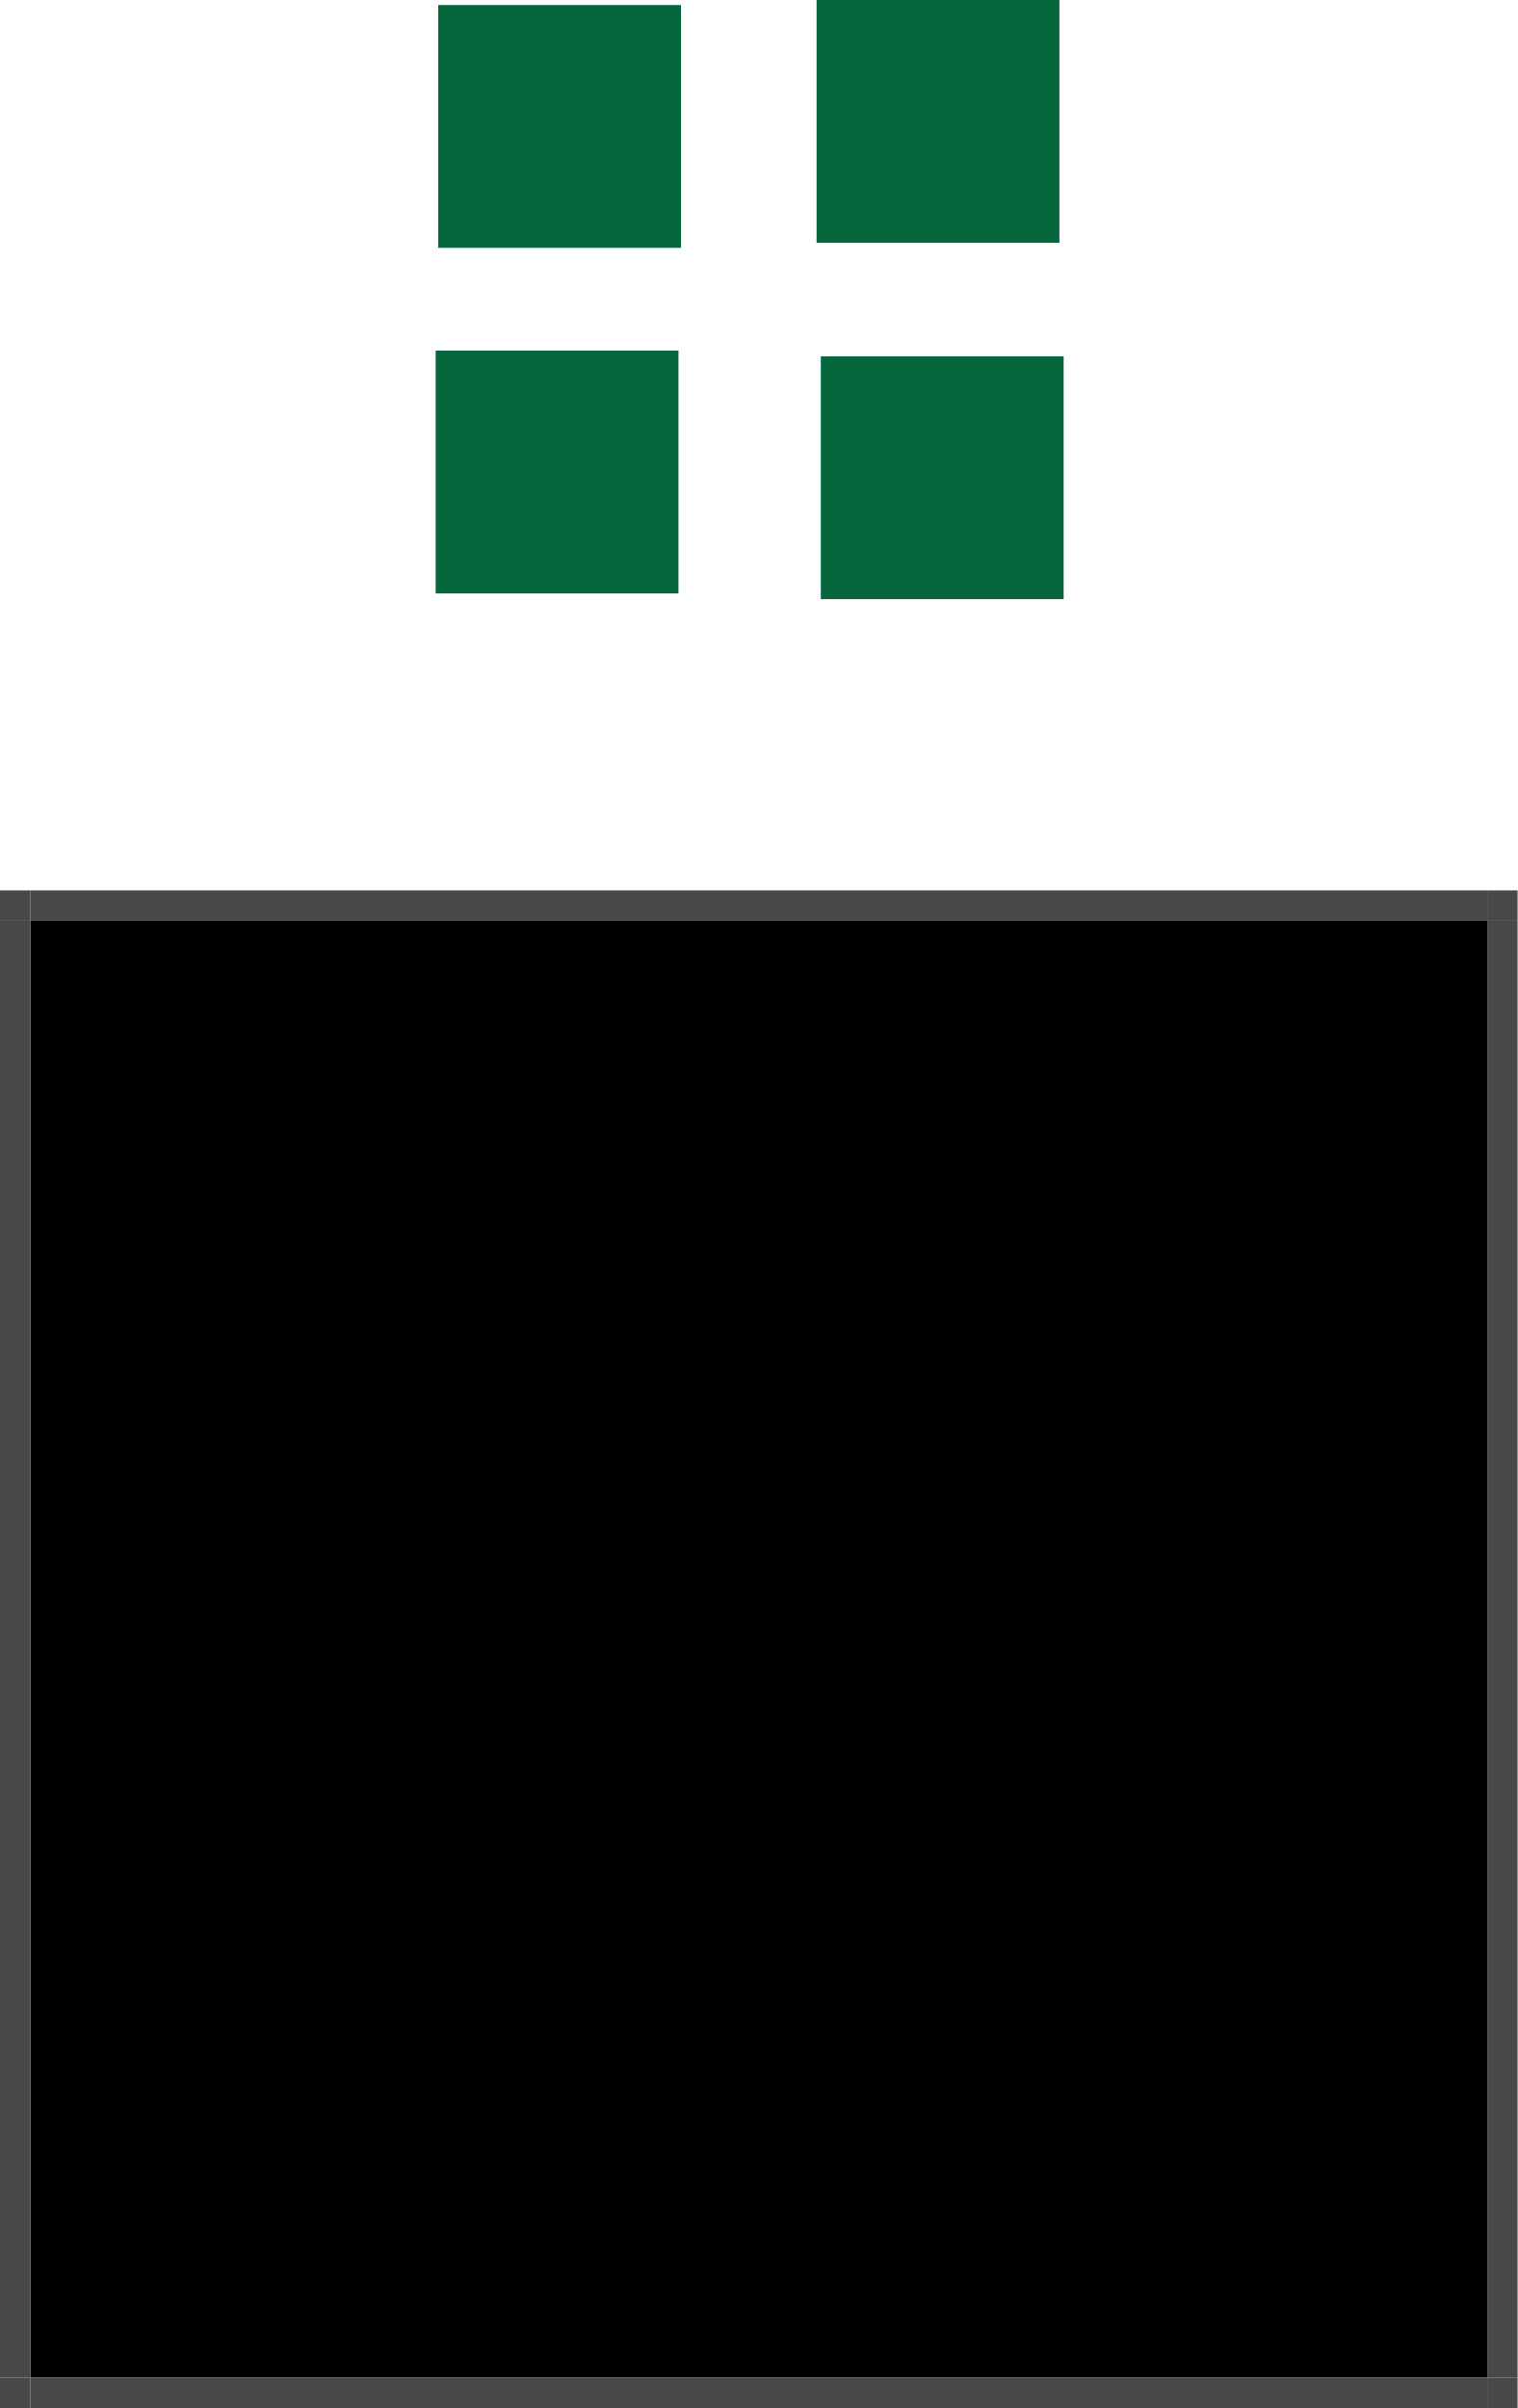
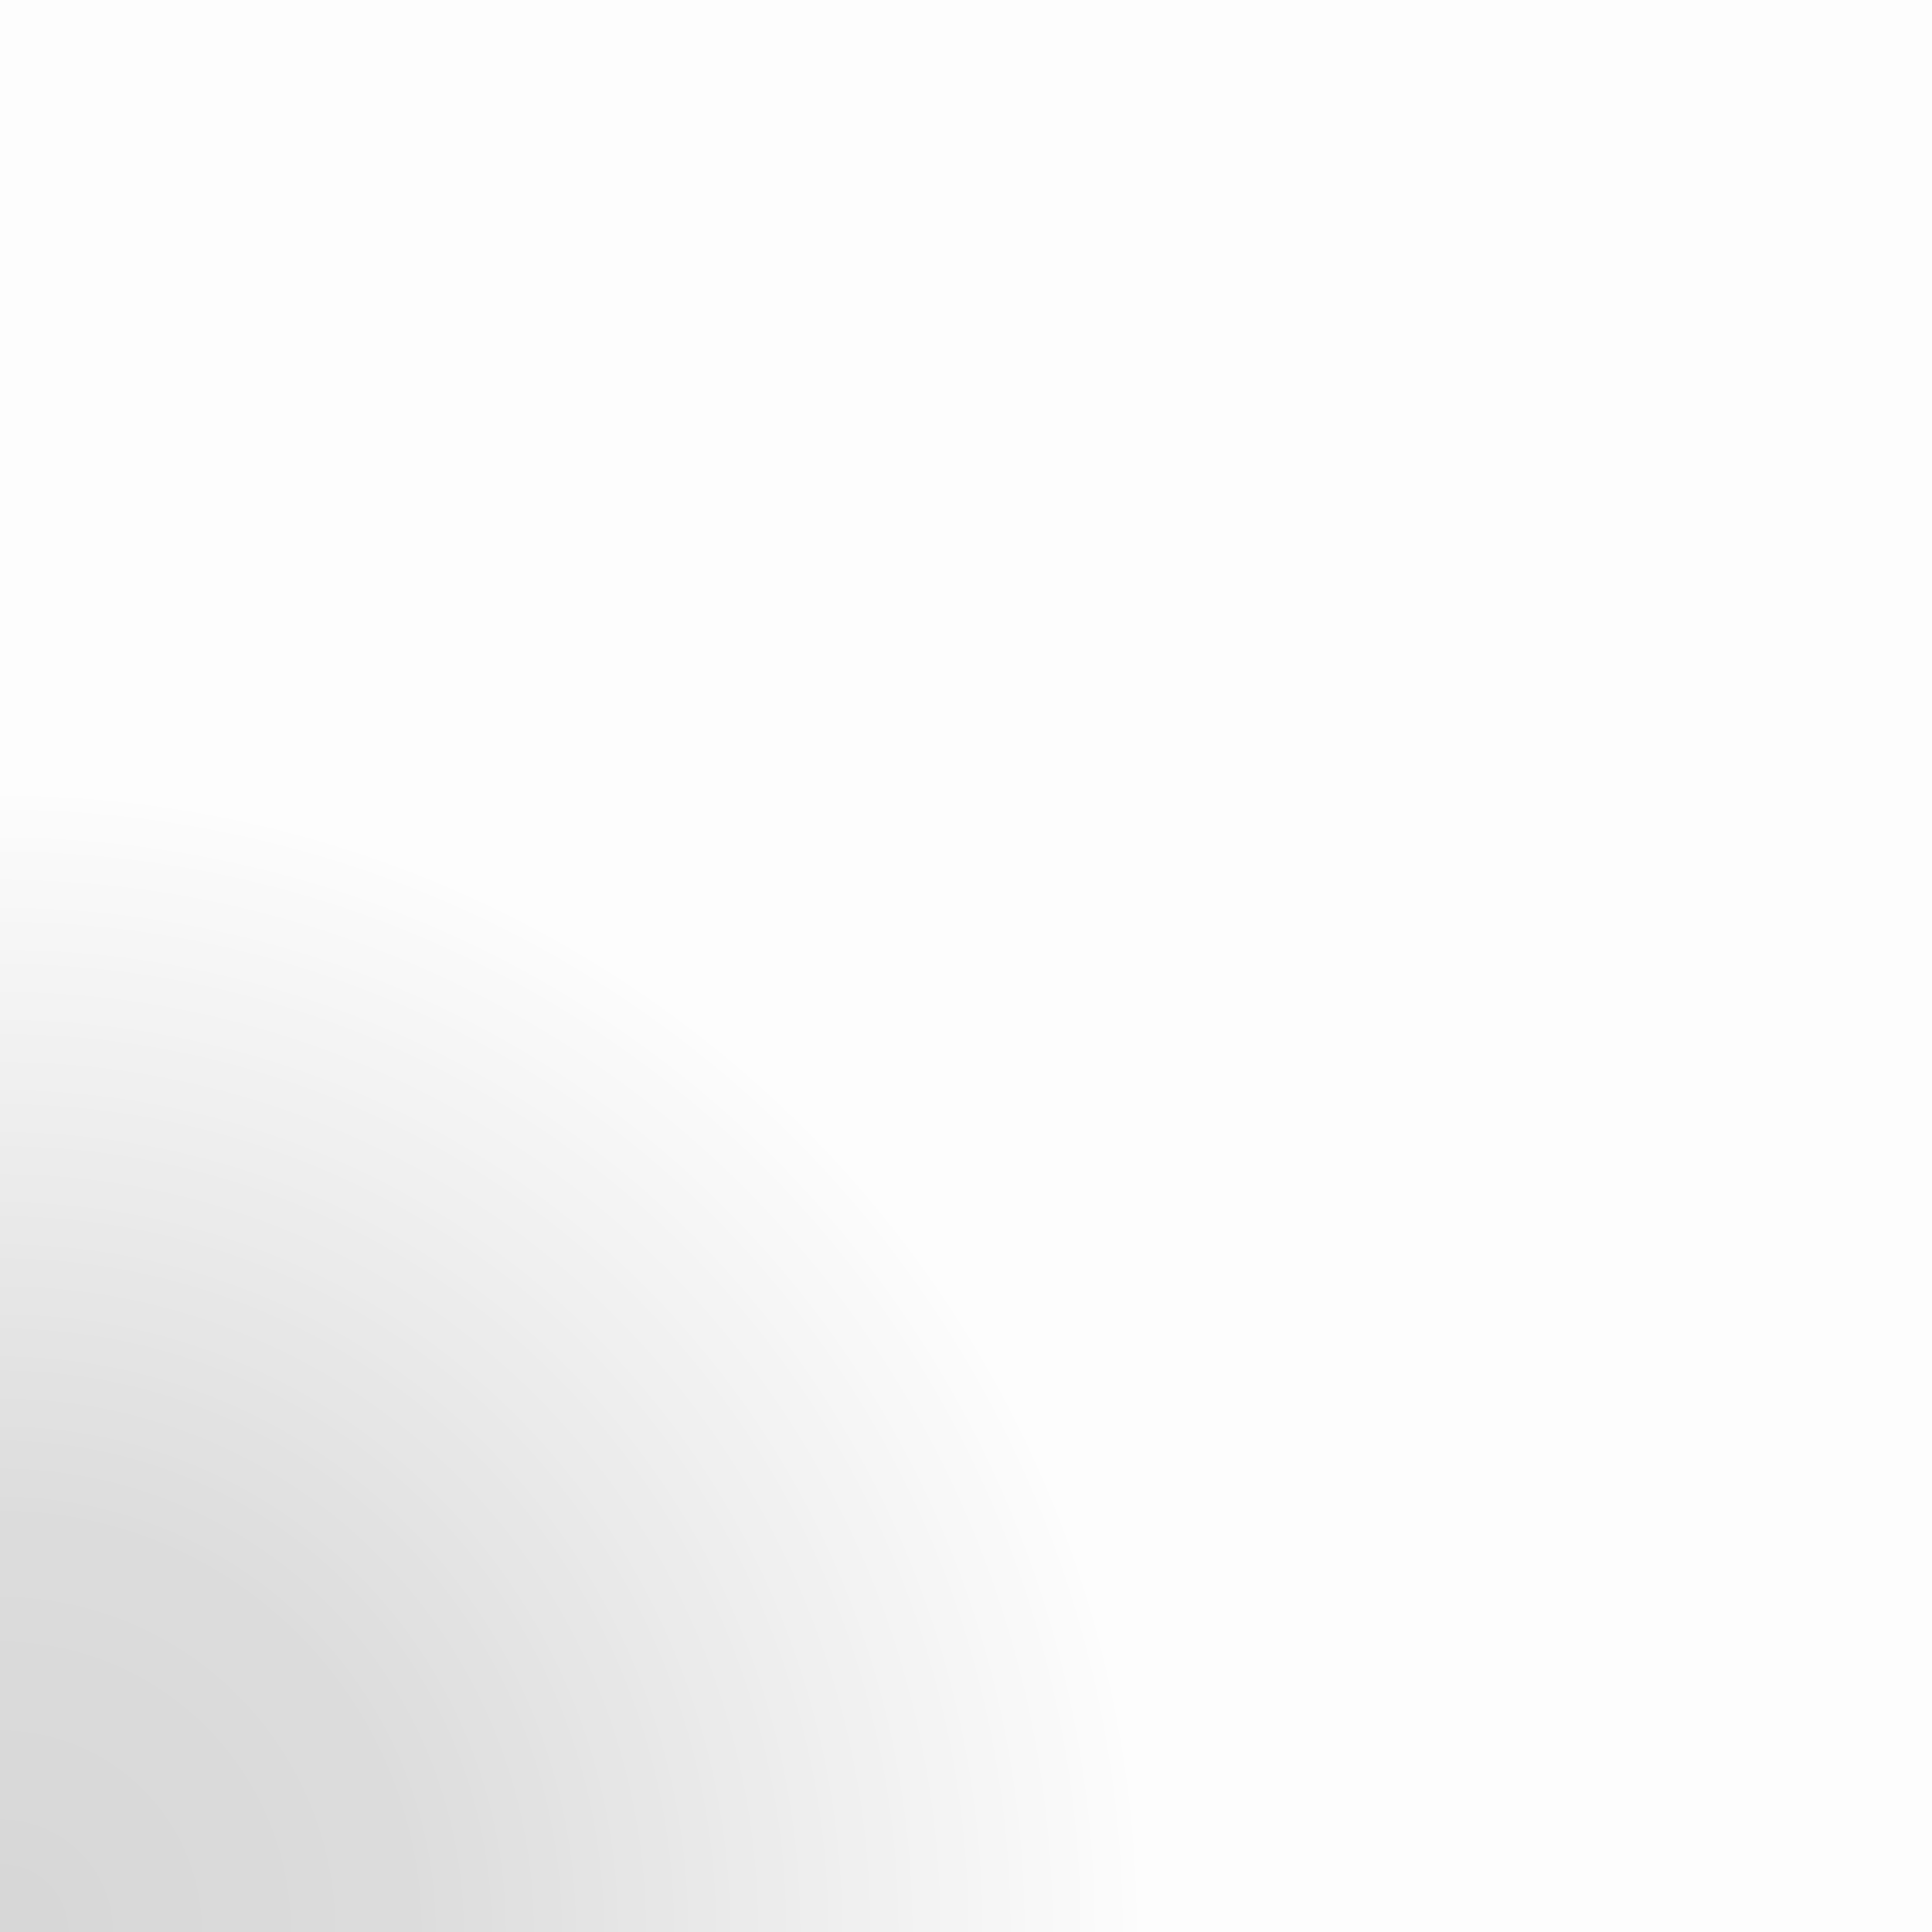
- <svg xmlns="http://www.w3.org/2000/svg" xmlns:ns1="http://www.openswatchbook.org/uri/2009/osb" width="50" height="79.336" id="svg3642" version="1.0" viewBox="0 0 50 79.336">
+ <svg xmlns="http://www.w3.org/2000/svg" xmlns:ns1="http://www.openswatchbook.org/uri/2009/osb" xmlns:xlink="http://www.w3.org/1999/xlink" width="10" height="10" id="svg3642" version="1.0" viewBox="0 0 10 10">
  <defs id="defs3644">
+     <linearGradient id="linearGradient5563">
+       <stop id="stop5557" offset="0" style="stop-color:#010101;stop-opacity:0.255" />
+       <stop style="stop-color:#010101;stop-opacity:0.22" offset="0.363" id="stop5559" />
+       <stop id="stop5561" offset="1" style="stop-color:#010101;stop-opacity:0.012" />
+     </linearGradient>
+     <linearGradient id="linearGradient5555">
+       <stop id="stop5549" offset="0" style="stop-color:#010101;stop-opacity:0.255" />
+       <stop style="stop-color:#010101;stop-opacity:0.22" offset="0.363" id="stop5551" />
+       <stop id="stop5553" offset="1" style="stop-color:#010101;stop-opacity:0.012" />
+     </linearGradient>
+     <linearGradient id="linearGradient5547">
+       <stop id="stop5541" offset="0" style="stop-color:#010101;stop-opacity:0.255" />
+       <stop style="stop-color:#010101;stop-opacity:0.218" offset="0.363" id="stop5543" />
+       <stop id="stop5545" offset="1" style="stop-color:#010101;stop-opacity:0.012" />
+     </linearGradient>
+     <linearGradient id="linearGradient5539">
+       <stop id="stop5533" offset="0" style="stop-color:#010101;stop-opacity:0.255" />
+       <stop style="stop-color:#010101;stop-opacity:0.218" offset="0.363" id="stop5535" />
+       <stop id="stop5537" offset="1" style="stop-color:#010101;stop-opacity:0.012" />
+     </linearGradient>
    <style type="text/css" id="current-color-scheme">
      .ColorScheme-Text {
        
        stop-
      }
      .ColorScheme-Background {
        color:currentColor;
        stop-color:currentColor;
      }
      .ColorScheme-Highlight {
        color:#3daee9;
        stop-color:#3daee9;
      }
      .ColorScheme-ViewText {
        
        stop-
      }
      .ColorScheme-ViewBackground {
        
        stop-
      }
      .ColorScheme-ViewHover {
        color:#93cee9;
        stop-color:#93cee9;
      }
      .ColorScheme-ViewFocus{
        color:#3daee9;
        stop-color:#3daee9;
      }
      .ColorScheme-ButtonText {
        
        stop-
      }
      .ColorScheme-ButtonBackground {
        color:currentColor;
        stop-color:currentColor;
      }
      .ColorScheme-ButtonHover {
        color:#93cee9;
        stop-color:#93cee9;
      }
      .ColorScheme-ButtonFocus{
        color:#3daee9;
        stop-color:#3daee9;
      }
      </style>
    <linearGradient ns1:paint="solid" id="linearGradient4488">
      <stop id="stop4486" offset="0" style="stop-color:#000000;stop-opacity:1;" />
    </linearGradient>
    <linearGradient ns1:paint="solid" id="linearGradient7102">
      <stop id="stop7100" offset="0" style="stop-color:#424242;stop-opacity:1;" />
    </linearGradient>
    <linearGradient ns1:paint="solid" id="linearGradient4795">
      <stop id="stop4793" offset="0" style="stop-color:#000000;stop-opacity:1;" />
    </linearGradient>
    <linearGradient ns1:paint="solid" id="linearGradient4740">
      <stop id="stop4738" offset="0" style="stop-color:#3f4449;stop-opacity:1;" />
    </linearGradient>
    <linearGradient ns1:paint="solid" id="linearGradient4740-4">
      <stop id="stop4738-3" offset="0" style="stop-color:#cbcbcb;stop-opacity:1;" />
    </linearGradient>
+     <radialGradient xlink:href="#linearGradient5555" id="radialGradient6512" gradientUnits="userSpaceOnUse" gradientTransform="matrix(-1.197702,0,0,-1.197274,344.2144,298.9965)" cx="0.453" cy="-35.361" fx="0.453" fy="-35.361" r="5" />
+     <linearGradient id="linearGradient6464">
+       <stop style="stop-color:#010101;stop-opacity:0.505" offset="0" id="stop6460" />
+       <stop id="stop6468" offset="0.363" style="stop-color:#010101;stop-opacity:0.264" />
+       <stop style="stop-color:#010101;stop-opacity:0.012" offset="1" id="stop6462" />
+     </linearGradient>
+     <radialGradient xlink:href="#linearGradient5563" id="radialGradient6508" gradientUnits="userSpaceOnUse" gradientTransform="matrix(1.197702,0,0,-1.197274,391.1304,298.9965)" cx="0.453" cy="-35.361" fx="0.453" fy="-35.361" r="5" />
+     <radialGradient xlink:href="#linearGradient5539" id="radialGradient6504" gradientUnits="userSpaceOnUse" gradientTransform="matrix(-1.197702,0,0,1.197274,344.2144,335.6696)" cx="0.453" cy="-35.361" fx="0.453" fy="-35.361" r="5" />
+     <linearGradient xlink:href="#linearGradient6464" id="linearGradient6500" gradientUnits="userSpaceOnUse" gradientTransform="matrix(0,1,-1.333333,0,1740.155,291.333)" x1="50" y1="1029.362" x2="55.895" y2="1029.362" />
+     <linearGradient xlink:href="#linearGradient6464" id="linearGradient6496" gradientUnits="userSpaceOnUse" gradientTransform="matrix(-1,0,0,-1.333333,393.6724,1689.816)" x1="50" y1="1029.362" x2="55.895" y2="1029.362" />
+     <linearGradient xlink:href="#linearGradient6464" id="linearGradient6490" gradientUnits="userSpaceOnUse" gradientTransform="matrix(1,0,0,-1.333333,341.6724,1689.816)" x1="50" y1="1029.362" x2="55.895" y2="1029.362" />
+     <radialGradient xlink:href="#linearGradient5547" id="radialGradient6486" cx="0.453" cy="-35.361" fx="0.453" fy="-35.361" r="5" gradientUnits="userSpaceOnUse" gradientTransform="matrix(1.197702,0,0,1.197274,391.1304,335.6696)" />
+     <linearGradient xlink:href="#linearGradient6464" id="linearGradient4621" gradientUnits="userSpaceOnUse" x1="50" y1="1029.362" x2="55.895" y2="1029.362" gradientTransform="matrix(0,-1,-1.333333,0,1740.155,343.333)" />
  </defs>
-   <g transform="translate(-192.4731,-264.4721)" id="layer1">
+   <g transform="translate(-391.6724,-283.333)" id="layer1">
    <rect ry="0" y="294.808" x="193.473" height="48" width="48" id="center" class="ColorScheme-ViewBackground" style="opacity:1;fill:currentColor;fill-opacity:1;fill-rule:nonzero;stroke:none;stroke-width:19.333;stroke-linecap:square;stroke-miterlimit:4;stroke-dasharray:none;stroke-dashoffset:0;stroke-opacity:1" />
-     <rect y="294.808" x="192.473" height="48" width="1" class="ColorScheme-Text" id="left" style="opacity:1;fill:#484848;fill-opacity:1;fill-rule:nonzero;stroke:none;stroke-width:6.349;stroke-linecap:square;stroke-miterlimit:4;stroke-dasharray:none;stroke-dashoffset:0;stroke-opacity:1" />
-     <rect style="opacity:1;fill:#484848;fill-opacity:1;fill-rule:nonzero;stroke:none;stroke-width:6.349;stroke-linecap:square;stroke-miterlimit:4;stroke-dasharray:none;stroke-dashoffset:0;stroke-opacity:1" id="right" class="ColorScheme-Text" width="1" height="48" x="241.473" y="294.808" />
-     <rect transform="rotate(-90)" y="193.473" x="-294.808" height="48" width="1" id="top" class="ColorScheme-Text" style="opacity:1;fill:#484848;fill-opacity:1;fill-rule:nonzero;stroke:none;stroke-width:6.349;stroke-linecap:square;stroke-miterlimit:4;stroke-dasharray:none;stroke-dashoffset:0;stroke-opacity:1" />
-     <rect style="opacity:1;fill:#484848;fill-opacity:1;fill-rule:nonzero;stroke:none;stroke-width:6.349;stroke-linecap:square;stroke-miterlimit:4;stroke-dasharray:none;stroke-dashoffset:0;stroke-opacity:1" id="bottom" class="ColorScheme-Text" width="1" height="48" x="-343.808" y="193.473" transform="rotate(-90)" />
-     <rect transform="rotate(-90)" y="192.473" x="-343.808" height="1" width="1" class="ColorScheme-Text" id="bottomleft" style="opacity:1;fill:#484848;fill-opacity:1;fill-rule:nonzero;stroke:none;stroke-width:0.916;stroke-linecap:square;stroke-miterlimit:4;stroke-dasharray:none;stroke-dashoffset:0;stroke-opacity:1" />
-     <rect style="opacity:1;fill:#484848;fill-opacity:1;fill-rule:nonzero;stroke:none;stroke-width:0.916;stroke-linecap:square;stroke-miterlimit:4;stroke-dasharray:none;stroke-dashoffset:0;stroke-opacity:1" id="topleft" class="ColorScheme-Text" width="1" height="1" x="-294.808" y="192.473" transform="rotate(-90)" />
-     <rect transform="rotate(-90)" y="241.473" x="-294.808" height="1" width="1" class="ColorScheme-Text" id="topright" style="opacity:1;fill:#484848;fill-opacity:1;fill-rule:nonzero;stroke:none;stroke-width:0.916;stroke-linecap:square;stroke-miterlimit:4;stroke-dasharray:none;stroke-dashoffset:0;stroke-opacity:1" />
-     <rect style="opacity:1;fill:#484848;fill-opacity:1;fill-rule:nonzero;stroke:none;stroke-width:0.916;stroke-linecap:square;stroke-miterlimit:4;stroke-dasharray:none;stroke-dashoffset:0;stroke-opacity:1" id="bottomright" class="ColorScheme-Text" width="1" height="1" x="-343.808" y="241.473" transform="rotate(-90)" />
-     <rect style="opacity:1;fill:#06663c;fill-opacity:1;fill-rule:nonzero;stroke:none;stroke-width:9.416;stroke-linecap:square;stroke-miterlimit:4;stroke-dasharray:none;stroke-dashoffset:0;stroke-opacity:1" id="hint-bottom-margin" width="8" height="8" x="219.516" y="276.212" />
+     <rect y="294.808" x="192.473" height="48" width="1" class="ColorScheme-Text" id="left" style="opacity:0.4;fill:currentColor;fill-opacity:1;fill-rule:nonzero;stroke:none;stroke-width:6.349;stroke-linecap:square;stroke-miterlimit:4;stroke-dasharray:none;stroke-dashoffset:0;stroke-opacity:1" />
+     <rect style="opacity:0.4;fill:currentColor;fill-opacity:1;fill-rule:nonzero;stroke:none;stroke-width:6.349;stroke-linecap:square;stroke-miterlimit:4;stroke-dasharray:none;stroke-dashoffset:0;stroke-opacity:1" id="right" class="ColorScheme-Text" width="1" height="48" x="241.473" y="294.808" />
+     <rect transform="rotate(-90)" y="193.473" x="-294.808" height="48" width="1" id="top" class="ColorScheme-Text" style="opacity:0.4;fill:currentColor;fill-opacity:1;fill-rule:nonzero;stroke:none;stroke-width:6.349;stroke-linecap:square;stroke-miterlimit:4;stroke-dasharray:none;stroke-dashoffset:0;stroke-opacity:1" />
+     <rect style="opacity:0.4;fill:currentColor;fill-opacity:1;fill-rule:nonzero;stroke:none;stroke-width:6.349;stroke-linecap:square;stroke-miterlimit:4;stroke-dasharray:none;stroke-dashoffset:0;stroke-opacity:1" id="bottom" class="ColorScheme-Text" width="1" height="48" x="-343.808" y="193.473" transform="rotate(-90)" />
+     <rect transform="rotate(-90)" y="192.473" x="-343.808" height="1" width="1" class="ColorScheme-Text" id="bottomleft" style="opacity:0.4;fill:currentColor;fill-opacity:1;fill-rule:nonzero;stroke:none;stroke-width:0.916;stroke-linecap:square;stroke-miterlimit:4;stroke-dasharray:none;stroke-dashoffset:0;stroke-opacity:1" />
+     <rect style="opacity:0.4;fill:currentColor;fill-opacity:1;fill-rule:nonzero;stroke:none;stroke-width:0.916;stroke-linecap:square;stroke-miterlimit:4;stroke-dasharray:none;stroke-dashoffset:0;stroke-opacity:1" id="topleft" class="ColorScheme-Text" width="1" height="1" x="-294.808" y="192.473" transform="rotate(-90)" />
+     <rect transform="rotate(-90)" y="241.473" x="-294.808" height="1" width="1" class="ColorScheme-Text" id="topright" style="opacity:0.4;fill:currentColor;fill-opacity:1;fill-rule:nonzero;stroke:none;stroke-width:0.916;stroke-linecap:square;stroke-miterlimit:4;stroke-dasharray:none;stroke-dashoffset:0;stroke-opacity:1" />
+     <rect style="opacity:0.4;fill:currentColor;fill-opacity:1;fill-rule:nonzero;stroke:none;stroke-width:0.916;stroke-linecap:square;stroke-miterlimit:4;stroke-dasharray:none;stroke-dashoffset:0;stroke-opacity:1" id="bottomright" class="ColorScheme-Text" width="1" height="1" x="-343.808" y="241.473" transform="rotate(-90)" />
+     <rect style="opacity:1;fill:#06663c;fill-opacity:1;fill-rule:nonzero;stroke:none;stroke-width:9.416;stroke-linecap:square;stroke-miterlimit:4;stroke-dasharray:none;stroke-dashoffset:0;stroke-opacity:1" id="hint-bottom-margin" width="8" height="8" x="233.207" y="260.043" />
    <rect y="264.638" x="206.91" height="8" width="8" id="hint-left-margin" style="opacity:1;fill:#06663c;fill-opacity:1;fill-rule:nonzero;stroke:none;stroke-width:9.416;stroke-linecap:square;stroke-miterlimit:4;stroke-dasharray:none;stroke-dashoffset:0;stroke-opacity:1" />
    <rect style="opacity:1;fill:#06663c;fill-opacity:1;fill-rule:nonzero;stroke:none;stroke-width:9.416;stroke-linecap:square;stroke-miterlimit:4;stroke-dasharray:none;stroke-dashoffset:0;stroke-opacity:1" id="hint-right-margin" width="8" height="8" x="219.377" y="264.472" />
    <rect y="276.024" x="206.827" height="8" width="8" id="hint-top-margin" style="opacity:1;fill:#06663c;fill-opacity:1;fill-rule:nonzero;stroke:none;stroke-width:9.416;stroke-linecap:square;stroke-miterlimit:4;stroke-dasharray:none;stroke-dashoffset:0;stroke-opacity:1" />
+     <path style="fill:url(#linearGradient4621);fill-opacity:1;stroke:none;stroke-width:1.155;opacity:0.618" d="m 391.672,293.333 v -10 h -48 v 10 z" id="shadow-top" />
+     <path id="shadow-topright" d="m 401.672,293.333 v -10 h -10 v 10 z" style="fill:url(#radialGradient6486);fill-opacity:1;stroke:none;stroke-width:0.527;opacity:0.618" />
+     <path id="shadow-right" d="m 391.672,341.333 h 10 v -48 h -10 z" style="fill:url(#linearGradient6490);fill-opacity:1;stroke:none;stroke-width:1.155;opacity:0.618" />
+     <rect style="opacity:1;fill:currentColor;fill-opacity:1;stroke-width:0.96" class="ColorScheme-Background" width="48" y="293.333" x="343.672" height="48" id="shadow-center" />
+     <path style="fill:url(#linearGradient6496);fill-opacity:1;stroke:none;stroke-width:1.155;opacity:0.618" d="m 343.672,341.333 h -10 v -48 h 10 z" id="shadow-left" />
+     <path id="shadow-bottom" d="m 391.672,341.333 v 10 h -48 v -10 z" style="fill:url(#linearGradient6500);fill-opacity:1;stroke:none;stroke-width:1.155;opacity:0.618" />
+     <path style="fill:url(#radialGradient6504);fill-opacity:1;stroke:none;stroke-width:0.527;opacity:0.618" d="m 333.672,293.333 v -10 h 10 v 10 z" id="shadow-topleft" />
+     <path style="fill:url(#radialGradient6508);fill-opacity:1;stroke:none;stroke-width:0.527;opacity:0.618" d="m 401.672,341.333 v 10 h -10 v -10 z" id="shadow-bottomright" />
+     <path id="shadow-bottomleft" d="m 333.672,341.333 v 10 h 10 v -10 z" style="fill:url(#radialGradient6512);fill-opacity:1;stroke:none;stroke-width:0.527;opacity:0.618" />
+     <rect style="opacity:1;fill:#06663c;fill-opacity:1;fill-rule:nonzero;stroke:none;stroke-width:19.333;stroke-linecap:square;stroke-miterlimit:4;stroke-dasharray:none;stroke-dashoffset:0;stroke-opacity:1" class="ColorScheme-ViewBackground" id="mask-center" width="48" height="48" x="258.149" y="294.926" ry="0" />
+     <rect style="opacity:1;fill:#06663c;fill-opacity:1;fill-rule:nonzero;stroke:none;stroke-width:6.349;stroke-linecap:square;stroke-miterlimit:4;stroke-dasharray:none;stroke-dashoffset:0;stroke-opacity:1" id="mask-left" class="ColorScheme-Text" width="1" height="48" x="257.149" y="294.926" />
+     <rect y="294.926" x="306.149" height="48" width="1" class="ColorScheme-Text" id="mask-right" style="opacity:1;fill:#06663c;fill-opacity:1;fill-rule:nonzero;stroke:none;stroke-width:6.349;stroke-linecap:square;stroke-miterlimit:4;stroke-dasharray:none;stroke-dashoffset:0;stroke-opacity:1" />
+     <rect style="opacity:1;fill:#06663c;fill-opacity:1;fill-rule:nonzero;stroke:none;stroke-width:6.349;stroke-linecap:square;stroke-miterlimit:4;stroke-dasharray:none;stroke-dashoffset:0;stroke-opacity:1" class="ColorScheme-Text" id="mask-top" width="1" height="48" x="-294.926" y="258.149" transform="rotate(-90)" />
+     <rect transform="rotate(-90)" y="258.149" x="-343.926" height="48" width="1" class="ColorScheme-Text" id="mask-bottom" style="opacity:1;fill:#06663c;fill-opacity:1;fill-rule:nonzero;stroke:none;stroke-width:6.349;stroke-linecap:square;stroke-miterlimit:4;stroke-dasharray:none;stroke-dashoffset:0;stroke-opacity:1" />
+     <rect style="opacity:1;fill:#06663c;fill-opacity:1;fill-rule:nonzero;stroke:none;stroke-width:0.916;stroke-linecap:square;stroke-miterlimit:4;stroke-dasharray:none;stroke-dashoffset:0;stroke-opacity:1" id="mask-bottomleft" class="ColorScheme-Text" width="1" height="1" x="-343.926" y="257.149" transform="rotate(-90)" />
+     <rect transform="rotate(-90)" y="257.149" x="-294.926" height="1" width="1" class="ColorScheme-Text" id="mask-topleft" style="opacity:1;fill:#06663c;fill-opacity:1;fill-rule:nonzero;stroke:none;stroke-width:0.916;stroke-linecap:square;stroke-miterlimit:4;stroke-dasharray:none;stroke-dashoffset:0;stroke-opacity:1" />
+     <rect style="opacity:1;fill:#06663c;fill-opacity:1;fill-rule:nonzero;stroke:none;stroke-width:0.916;stroke-linecap:square;stroke-miterlimit:4;stroke-dasharray:none;stroke-dashoffset:0;stroke-opacity:1" id="mask-topright" class="ColorScheme-Text" width="1" height="1" x="-294.926" y="306.149" transform="rotate(-90)" />
+     <rect transform="rotate(-90)" y="306.149" x="-343.926" height="1" width="1" class="ColorScheme-Text" id="mask-bottomright" style="opacity:1;fill:#06663c;fill-opacity:1;fill-rule:nonzero;stroke:none;stroke-width:0.916;stroke-linecap:square;stroke-miterlimit:4;stroke-dasharray:none;stroke-dashoffset:0;stroke-opacity:1" />
+     <rect y="-283.606" x="-301.865" height="3" width="10" id="shadow-hint-right-margin" style="fill:#0000ff;fill-opacity:1;stroke:none" transform="scale(-1)" />
+     <rect transform="rotate(90)" style="fill:#0000ff;fill-opacity:1;stroke:none;stroke-width:1" id="shadow-hint-bottom-margin" width="10" height="3" x="260.535" y="-295.538" />
+     <rect transform="scale(-1)" style="fill:#0000ff;fill-opacity:1;stroke:none" id="shadow-hint-left-margin" width="10" height="3" x="-301.294" y="-276.96" />
+     <rect style="fill:#0000ff;fill-opacity:1;stroke:none;stroke-width:1" id="shadow-hint-top-margin" width="3" height="10" x="300.944" y="261.618" />
+     <rect style="opacity:0.618;fill:#264dfe;fill-opacity:1;fill-rule:nonzero;stroke:none;stroke-width:4.458;stroke-linecap:square;stroke-miterlimit:4;stroke-dasharray:none;stroke-dashoffset:0;stroke-opacity:1" id="hint-compose-over-border" width="6.727" height="6.963" x="253.824" y="275.158" />
  </g>
</svg>
